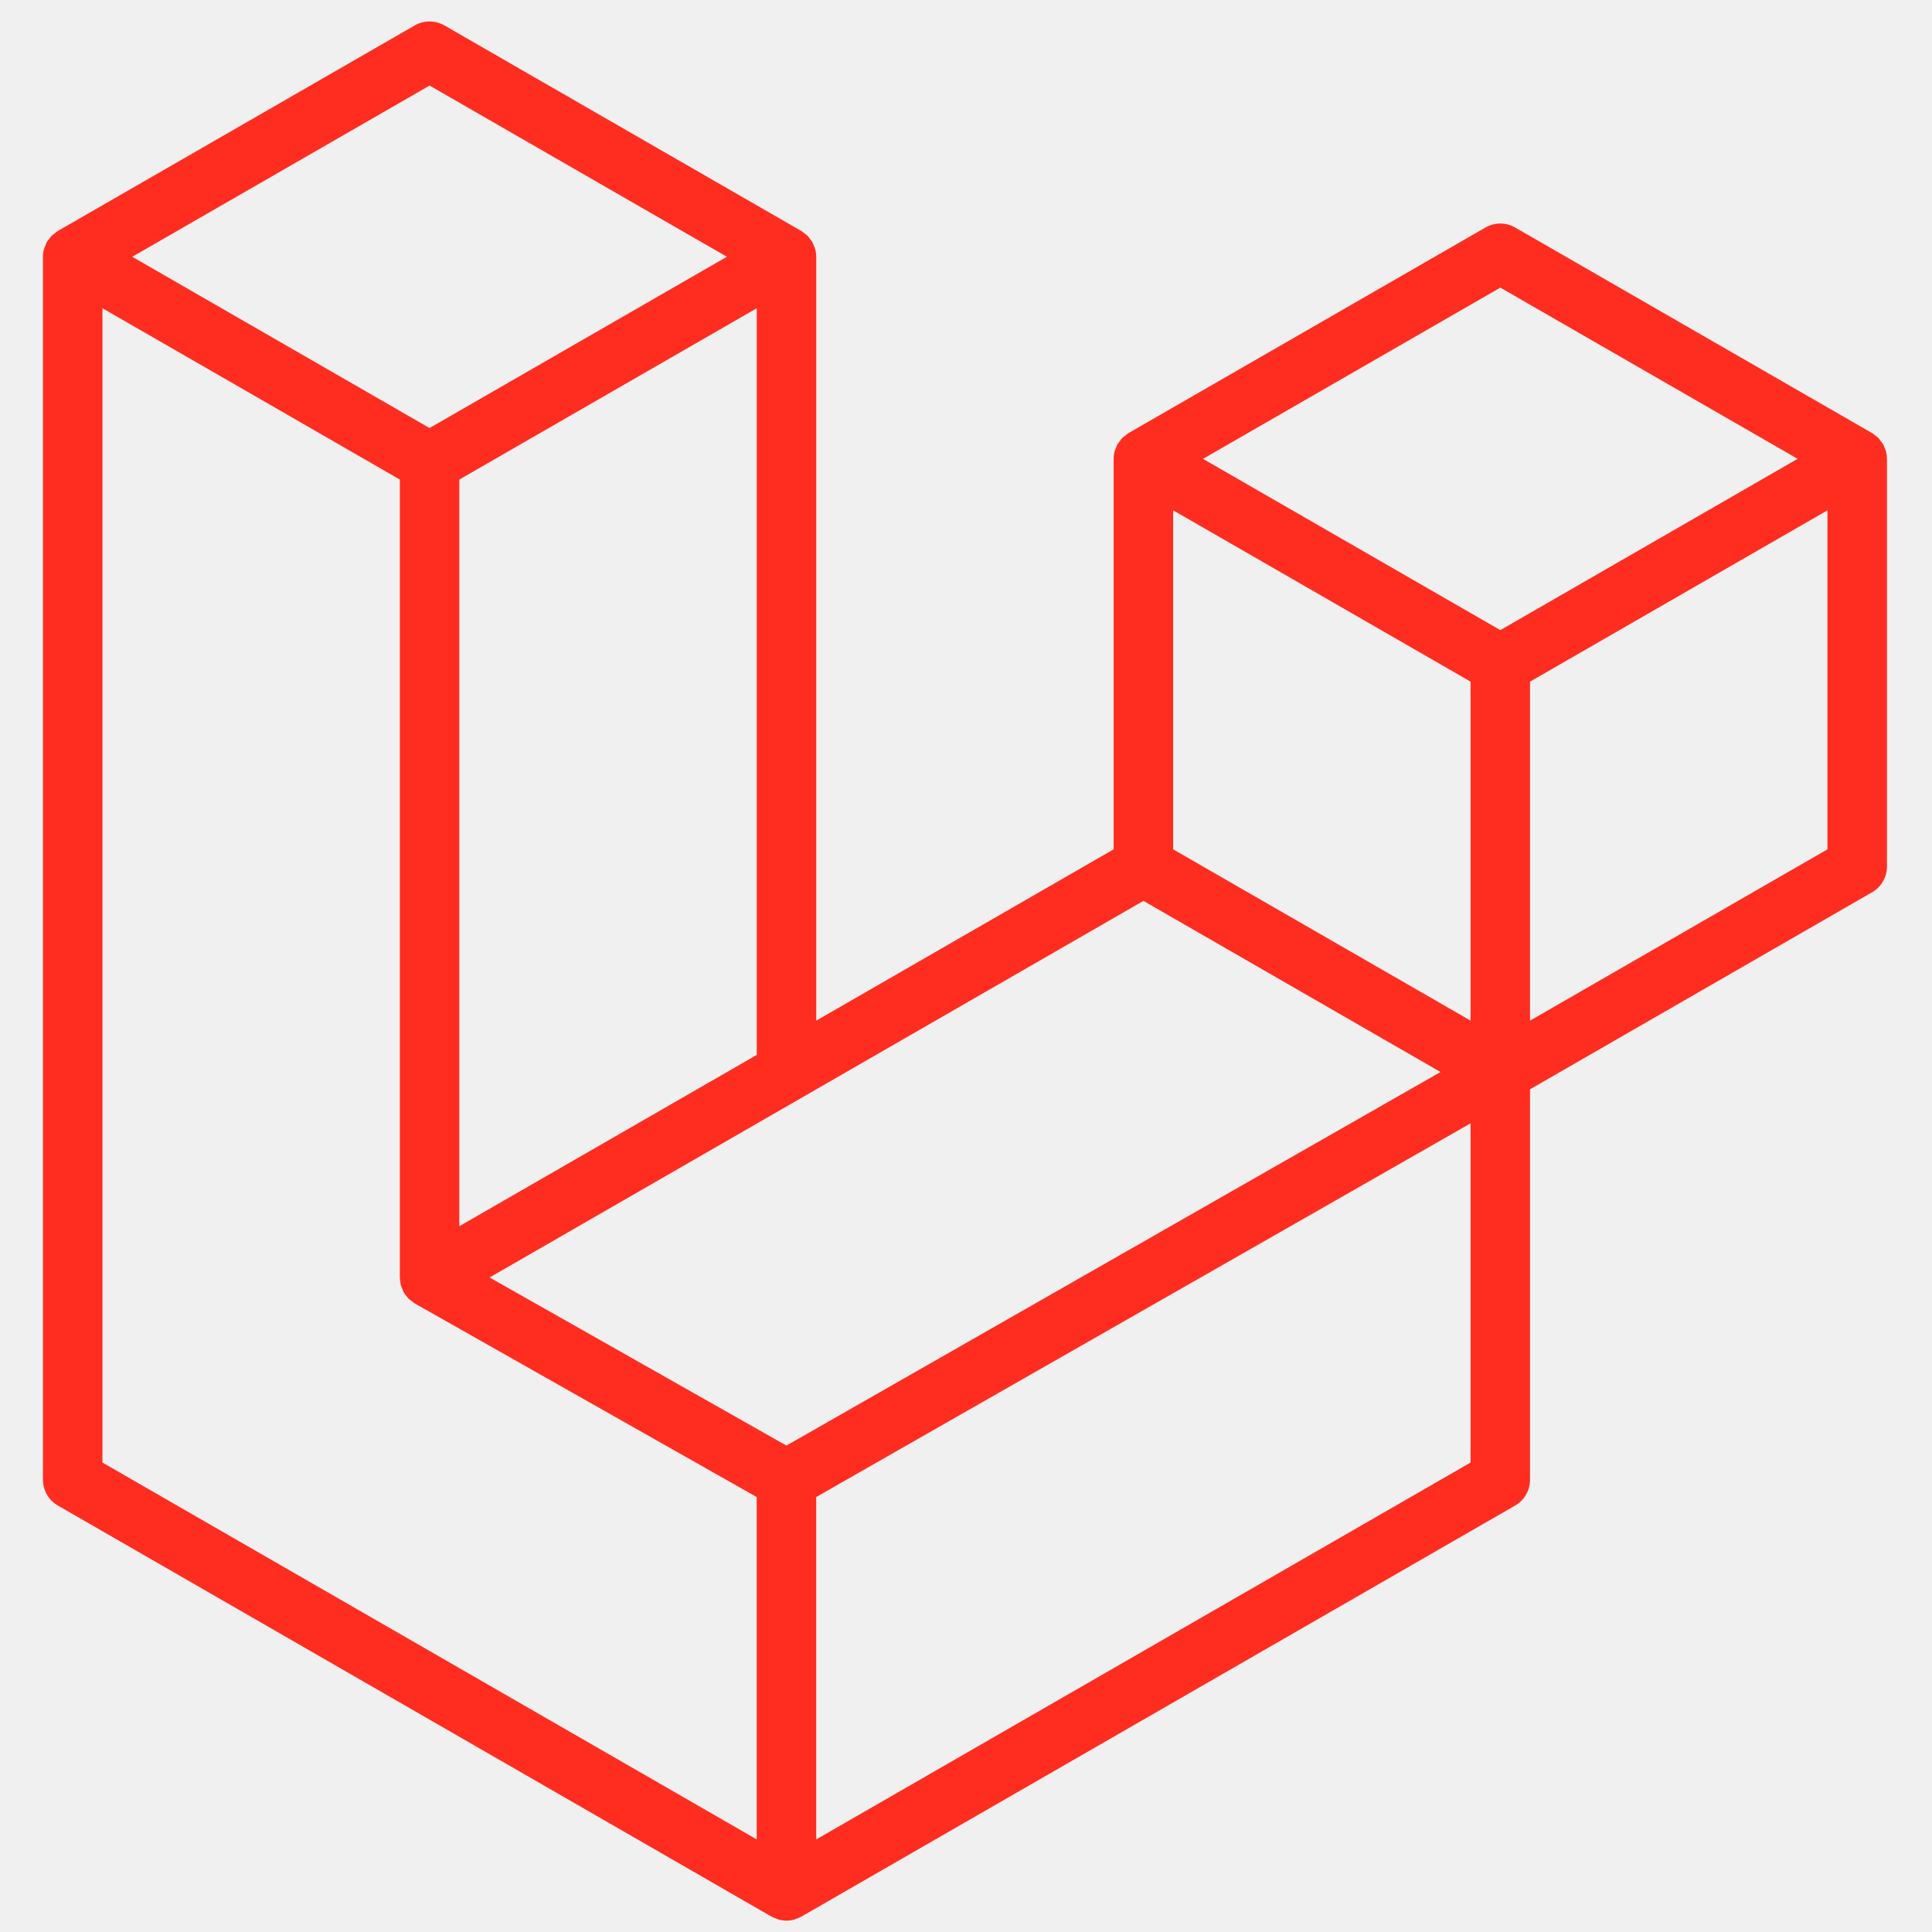
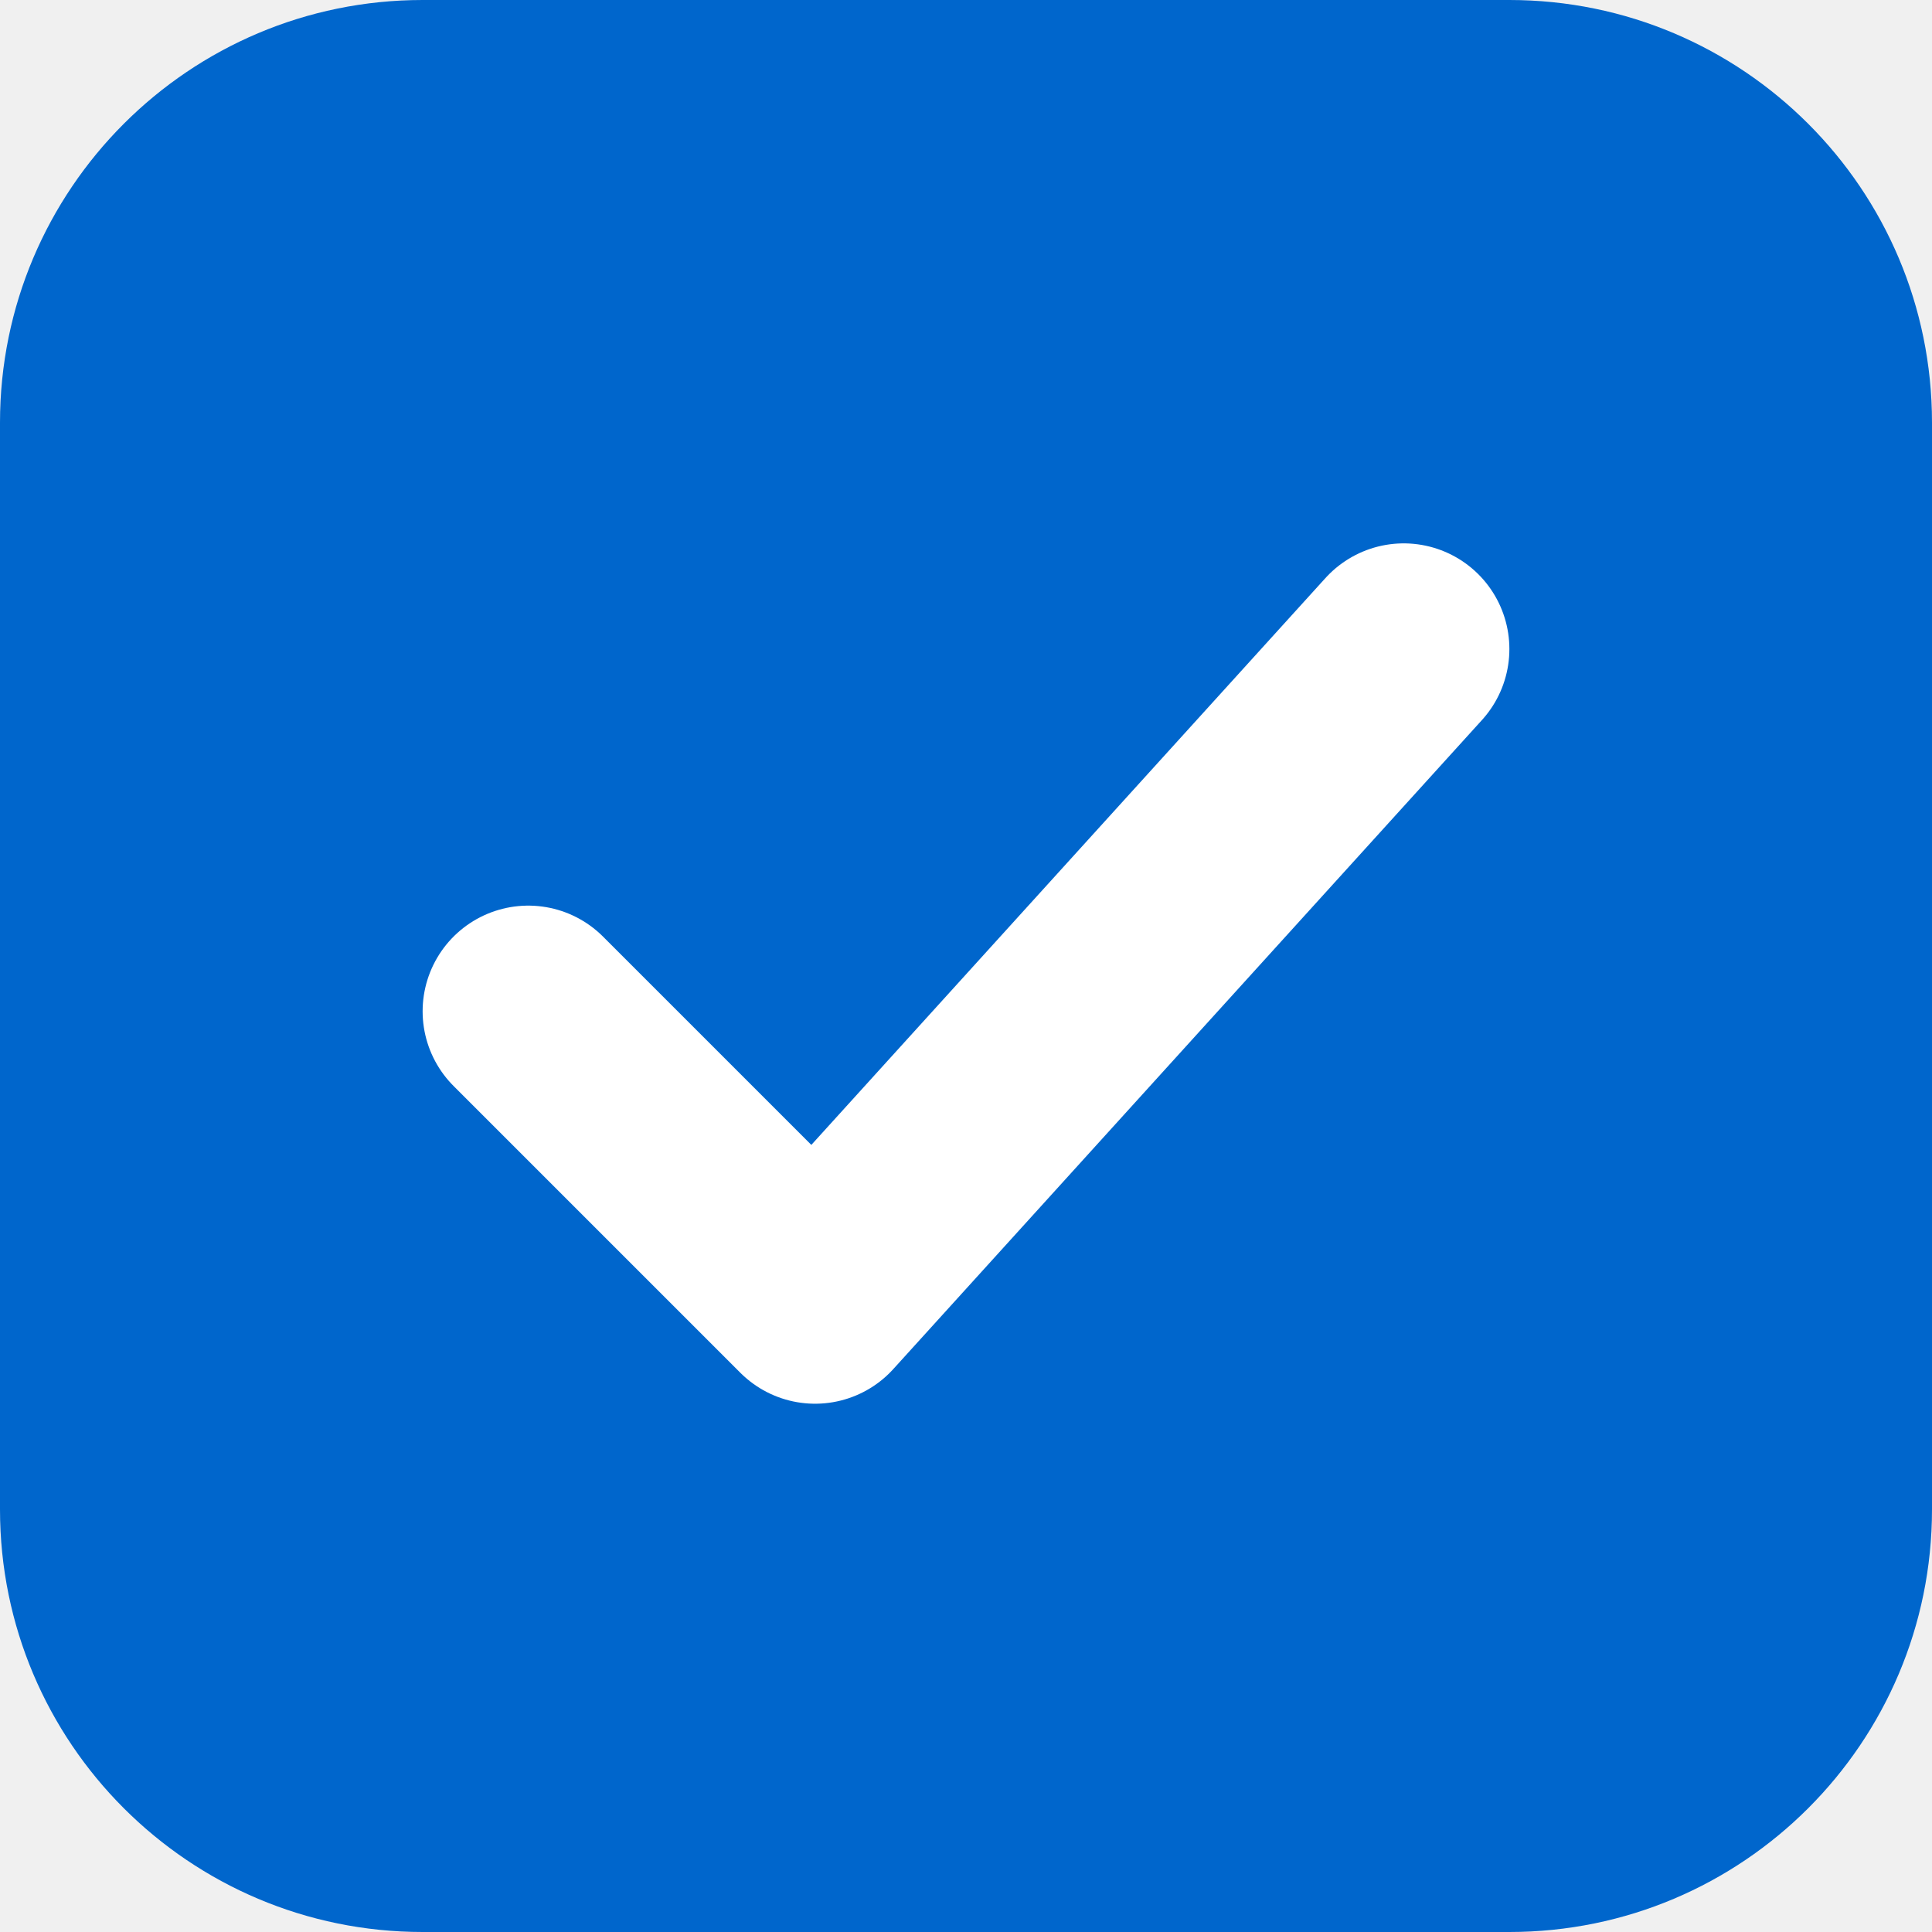
- <svg xmlns="http://www.w3.org/2000/svg" width="166" height="166" viewBox="0 0 166 166" fill="none">
-   <path fill-rule="evenodd" clip-rule="evenodd" d="M162.041 38.759C162.099 38.977 162.129 39.201 162.13 39.426V74.452C162.13 74.902 162.011 75.344 161.786 75.733C161.561 76.122 161.237 76.444 160.847 76.668L131.462 93.594V127.141C131.462 128.054 130.977 128.897 130.186 129.357L68.847 164.683C68.707 164.763 68.554 164.814 68.401 164.868C68.343 164.887 68.289 164.922 68.228 164.938C67.8 165.051 67.349 165.051 66.92 164.938C66.85 164.919 66.786 164.881 66.719 164.855C66.579 164.804 66.432 164.76 66.298 164.683L4.972 129.357C4.583 129.133 4.259 128.81 4.034 128.421C3.808 128.032 3.69 127.591 3.689 127.141L3.689 22.063C3.689 21.834 3.721 21.61 3.779 21.393C3.798 21.32 3.843 21.253 3.868 21.179C3.916 21.045 3.961 20.908 4.031 20.783C4.079 20.7 4.149 20.633 4.206 20.557C4.28 20.454 4.347 20.349 4.433 20.26C4.506 20.186 4.602 20.132 4.685 20.068C4.778 19.992 4.861 19.909 4.966 19.848L35.633 2.185C36.022 1.961 36.462 1.844 36.91 1.844C37.358 1.844 37.798 1.961 38.186 2.185L68.851 19.848H68.857C68.959 19.912 69.045 19.992 69.138 20.065C69.221 20.129 69.313 20.186 69.387 20.257C69.476 20.349 69.54 20.454 69.616 20.557C69.671 20.633 69.744 20.7 69.789 20.783C69.862 20.911 69.904 21.045 69.955 21.179C69.98 21.253 70.025 21.32 70.044 21.396C70.103 21.614 70.133 21.838 70.133 22.063V87.694L95.686 72.974V39.423C95.686 39.2 95.718 38.973 95.775 38.759C95.798 38.683 95.839 38.615 95.865 38.542C95.916 38.408 95.96 38.271 96.031 38.146C96.079 38.063 96.149 37.996 96.203 37.92C96.279 37.818 96.343 37.712 96.433 37.623C96.506 37.549 96.599 37.495 96.681 37.431C96.777 37.355 96.86 37.272 96.962 37.211L127.633 19.548C128.021 19.324 128.461 19.206 128.91 19.206C129.358 19.206 129.798 19.324 130.186 19.548L160.85 37.211C160.959 37.275 161.042 37.355 161.137 37.428C161.217 37.492 161.31 37.549 161.383 37.62C161.473 37.712 161.536 37.818 161.613 37.92C161.67 37.996 161.741 38.063 161.785 38.146C161.859 38.271 161.9 38.408 161.951 38.542C161.98 38.615 162.021 38.683 162.041 38.759ZM157.018 72.974V43.848L146.287 50.028L131.462 58.568V87.694L157.021 72.974H157.018ZM126.354 125.663V96.518L111.771 104.85L70.13 128.626V158.046L126.354 125.663ZM8.801 26.485V125.663L65.018 158.043V128.629L35.649 112L35.64 111.994L35.627 111.988C35.528 111.93 35.445 111.847 35.353 111.777C35.273 111.713 35.18 111.662 35.11 111.592L35.104 111.582C35.021 111.502 34.963 111.403 34.893 111.314C34.829 111.228 34.753 111.154 34.702 111.065L34.699 111.055C34.641 110.96 34.606 110.845 34.565 110.736C34.523 110.64 34.469 110.551 34.443 110.449C34.411 110.328 34.405 110.197 34.392 110.072C34.379 109.976 34.354 109.881 34.354 109.785V109.778V41.205L19.532 32.662L8.801 26.485ZM36.913 7.35L11.364 22.063L36.907 36.777L62.453 22.06L36.907 7.35H36.913ZM50.2 99.174L65.022 90.637V26.485L54.291 32.665L39.466 41.205V105.357L50.2 99.174ZM128.91 24.713L103.363 39.426L128.91 54.14L154.453 39.423L128.91 24.713ZM126.354 58.568L111.529 50.028L100.798 43.848V72.974L115.619 81.511L126.354 87.694V58.568ZM67.571 124.205L105.042 102.803L123.772 92.109L98.245 77.405L68.854 94.334L42.066 109.762L67.571 124.205Z" fill="#FF2D20" />
+ <svg xmlns="http://www.w3.org/2000/svg" width="64" height="64" viewBox="0 0 64 64" fill="none">
+   <rect width="64" height="64" rx="14" fill="#0066CC" />
+   <path d="M17.5 33.5 L27 43 L46.5 21.5" stroke="#FFFFFF" stroke-width="7" stroke-linecap="round" stroke-linejoin="round" />
</svg>
